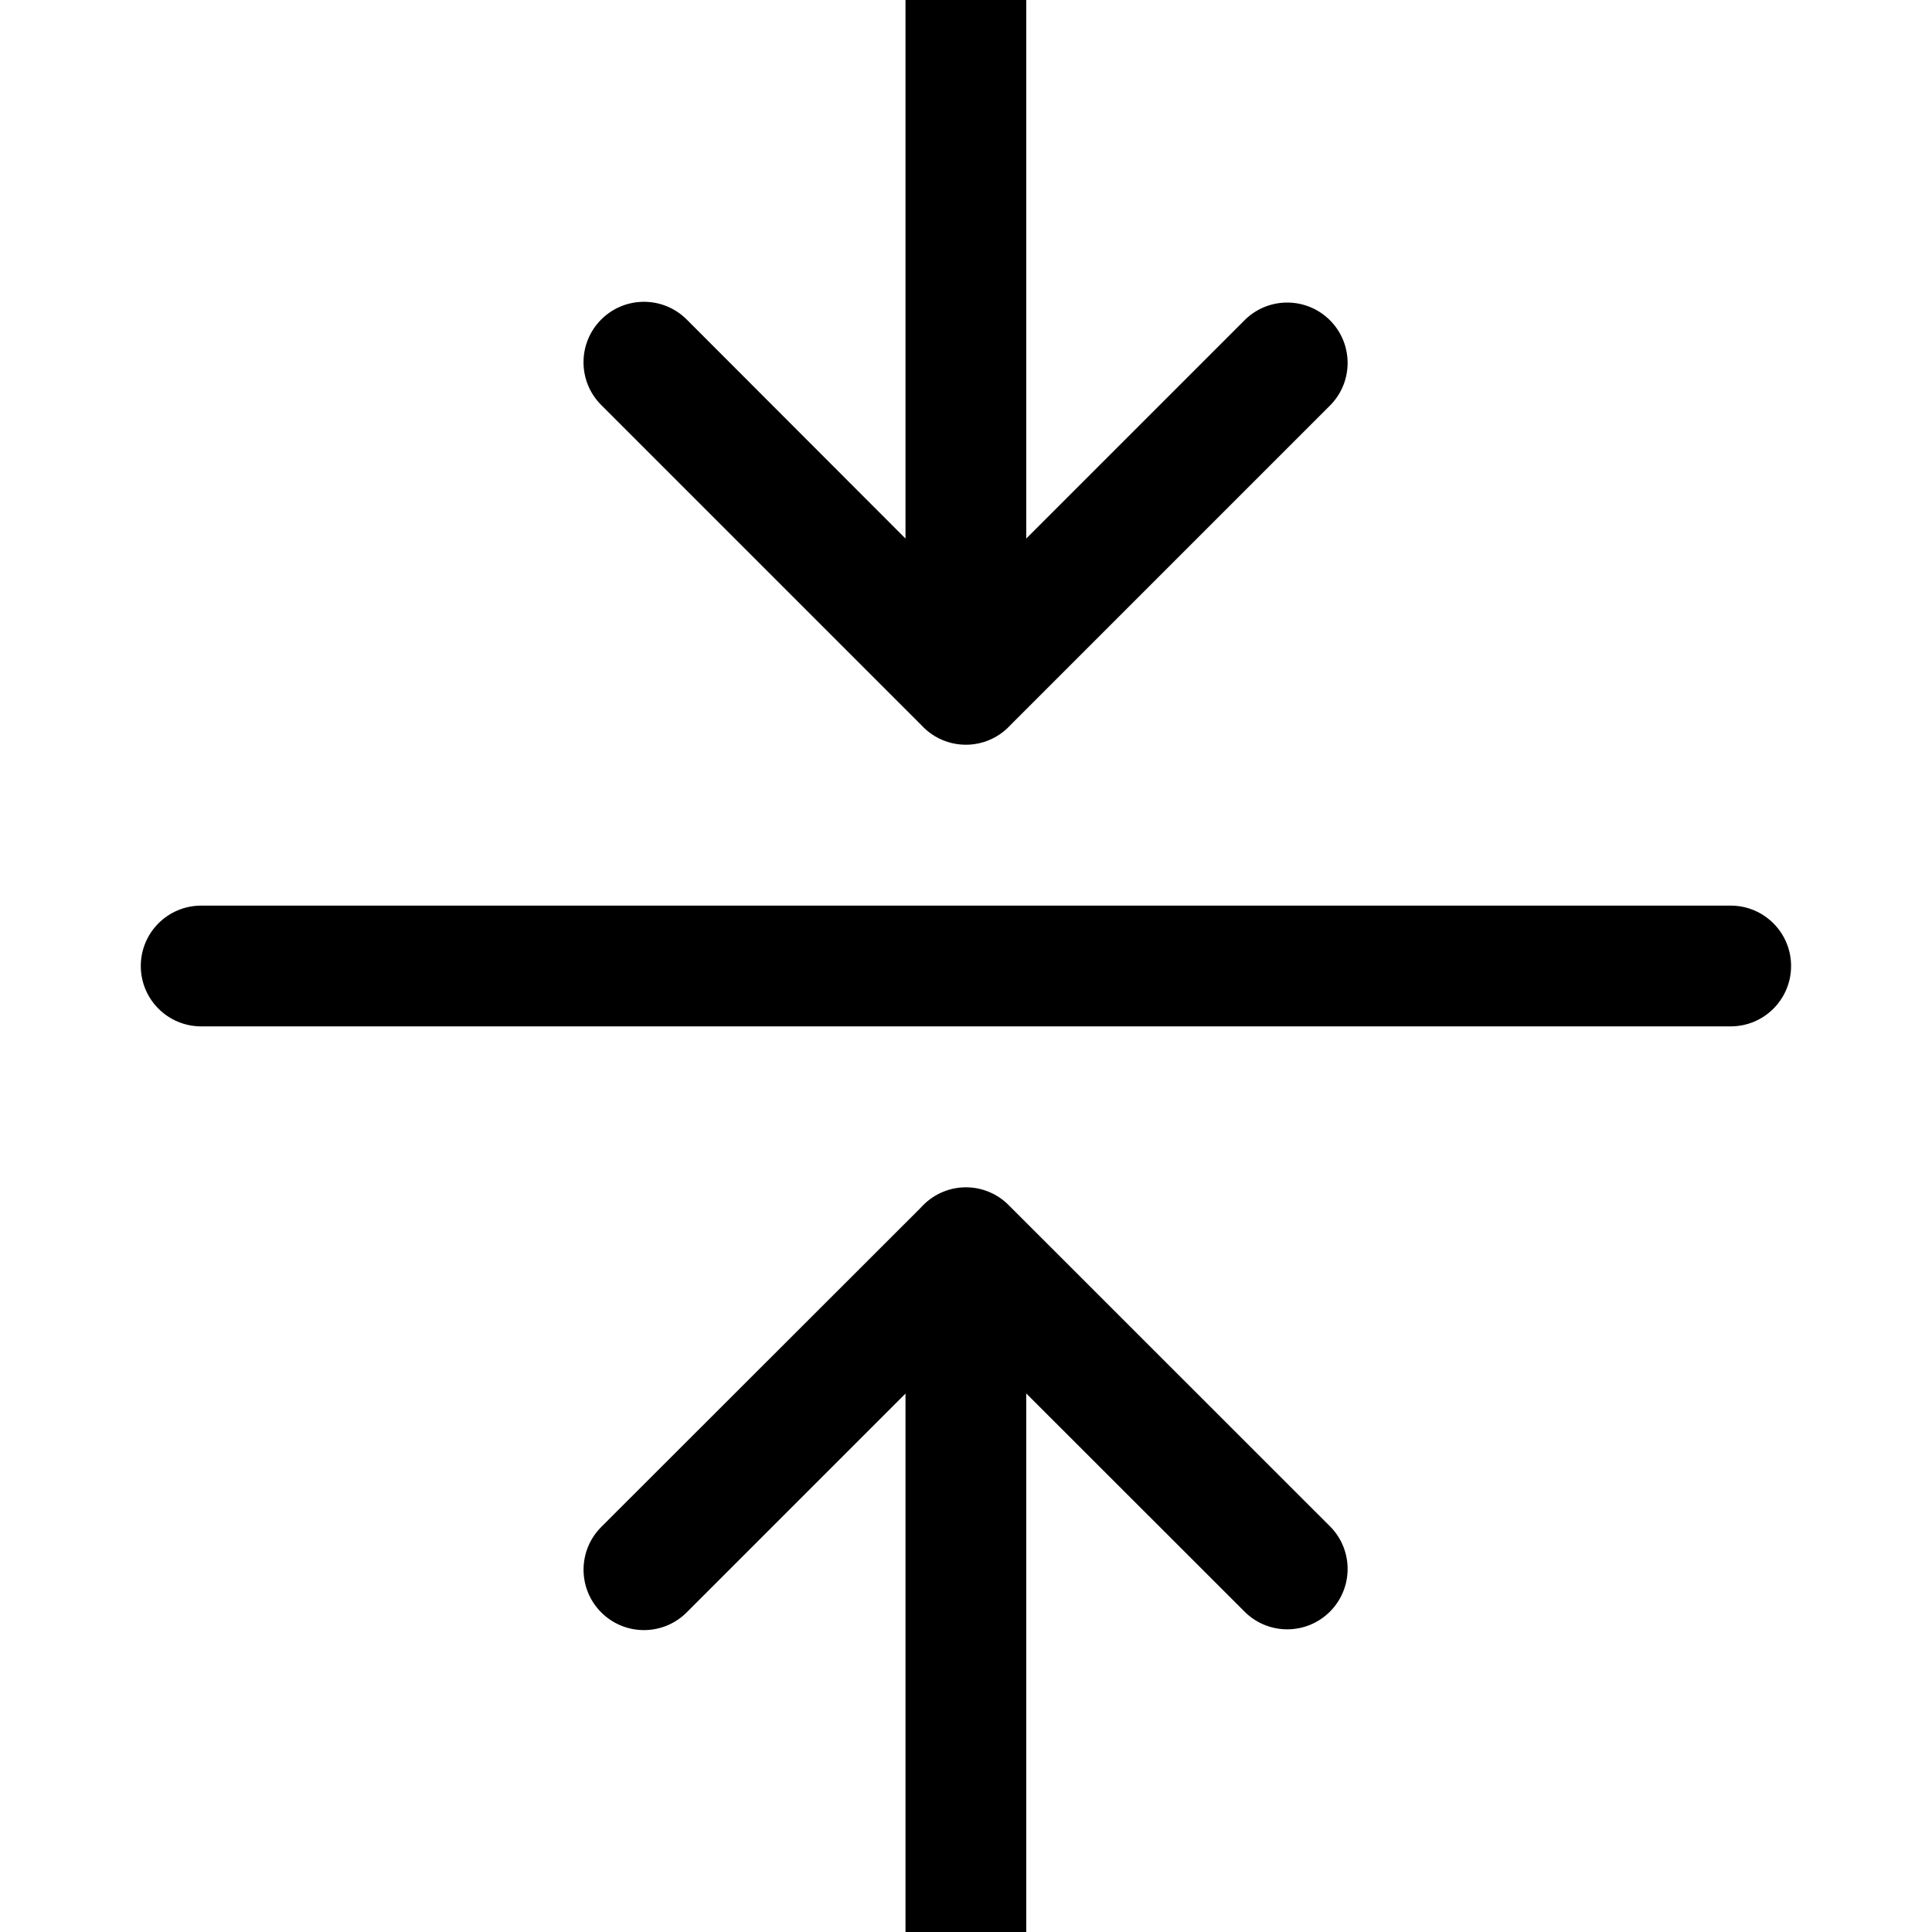
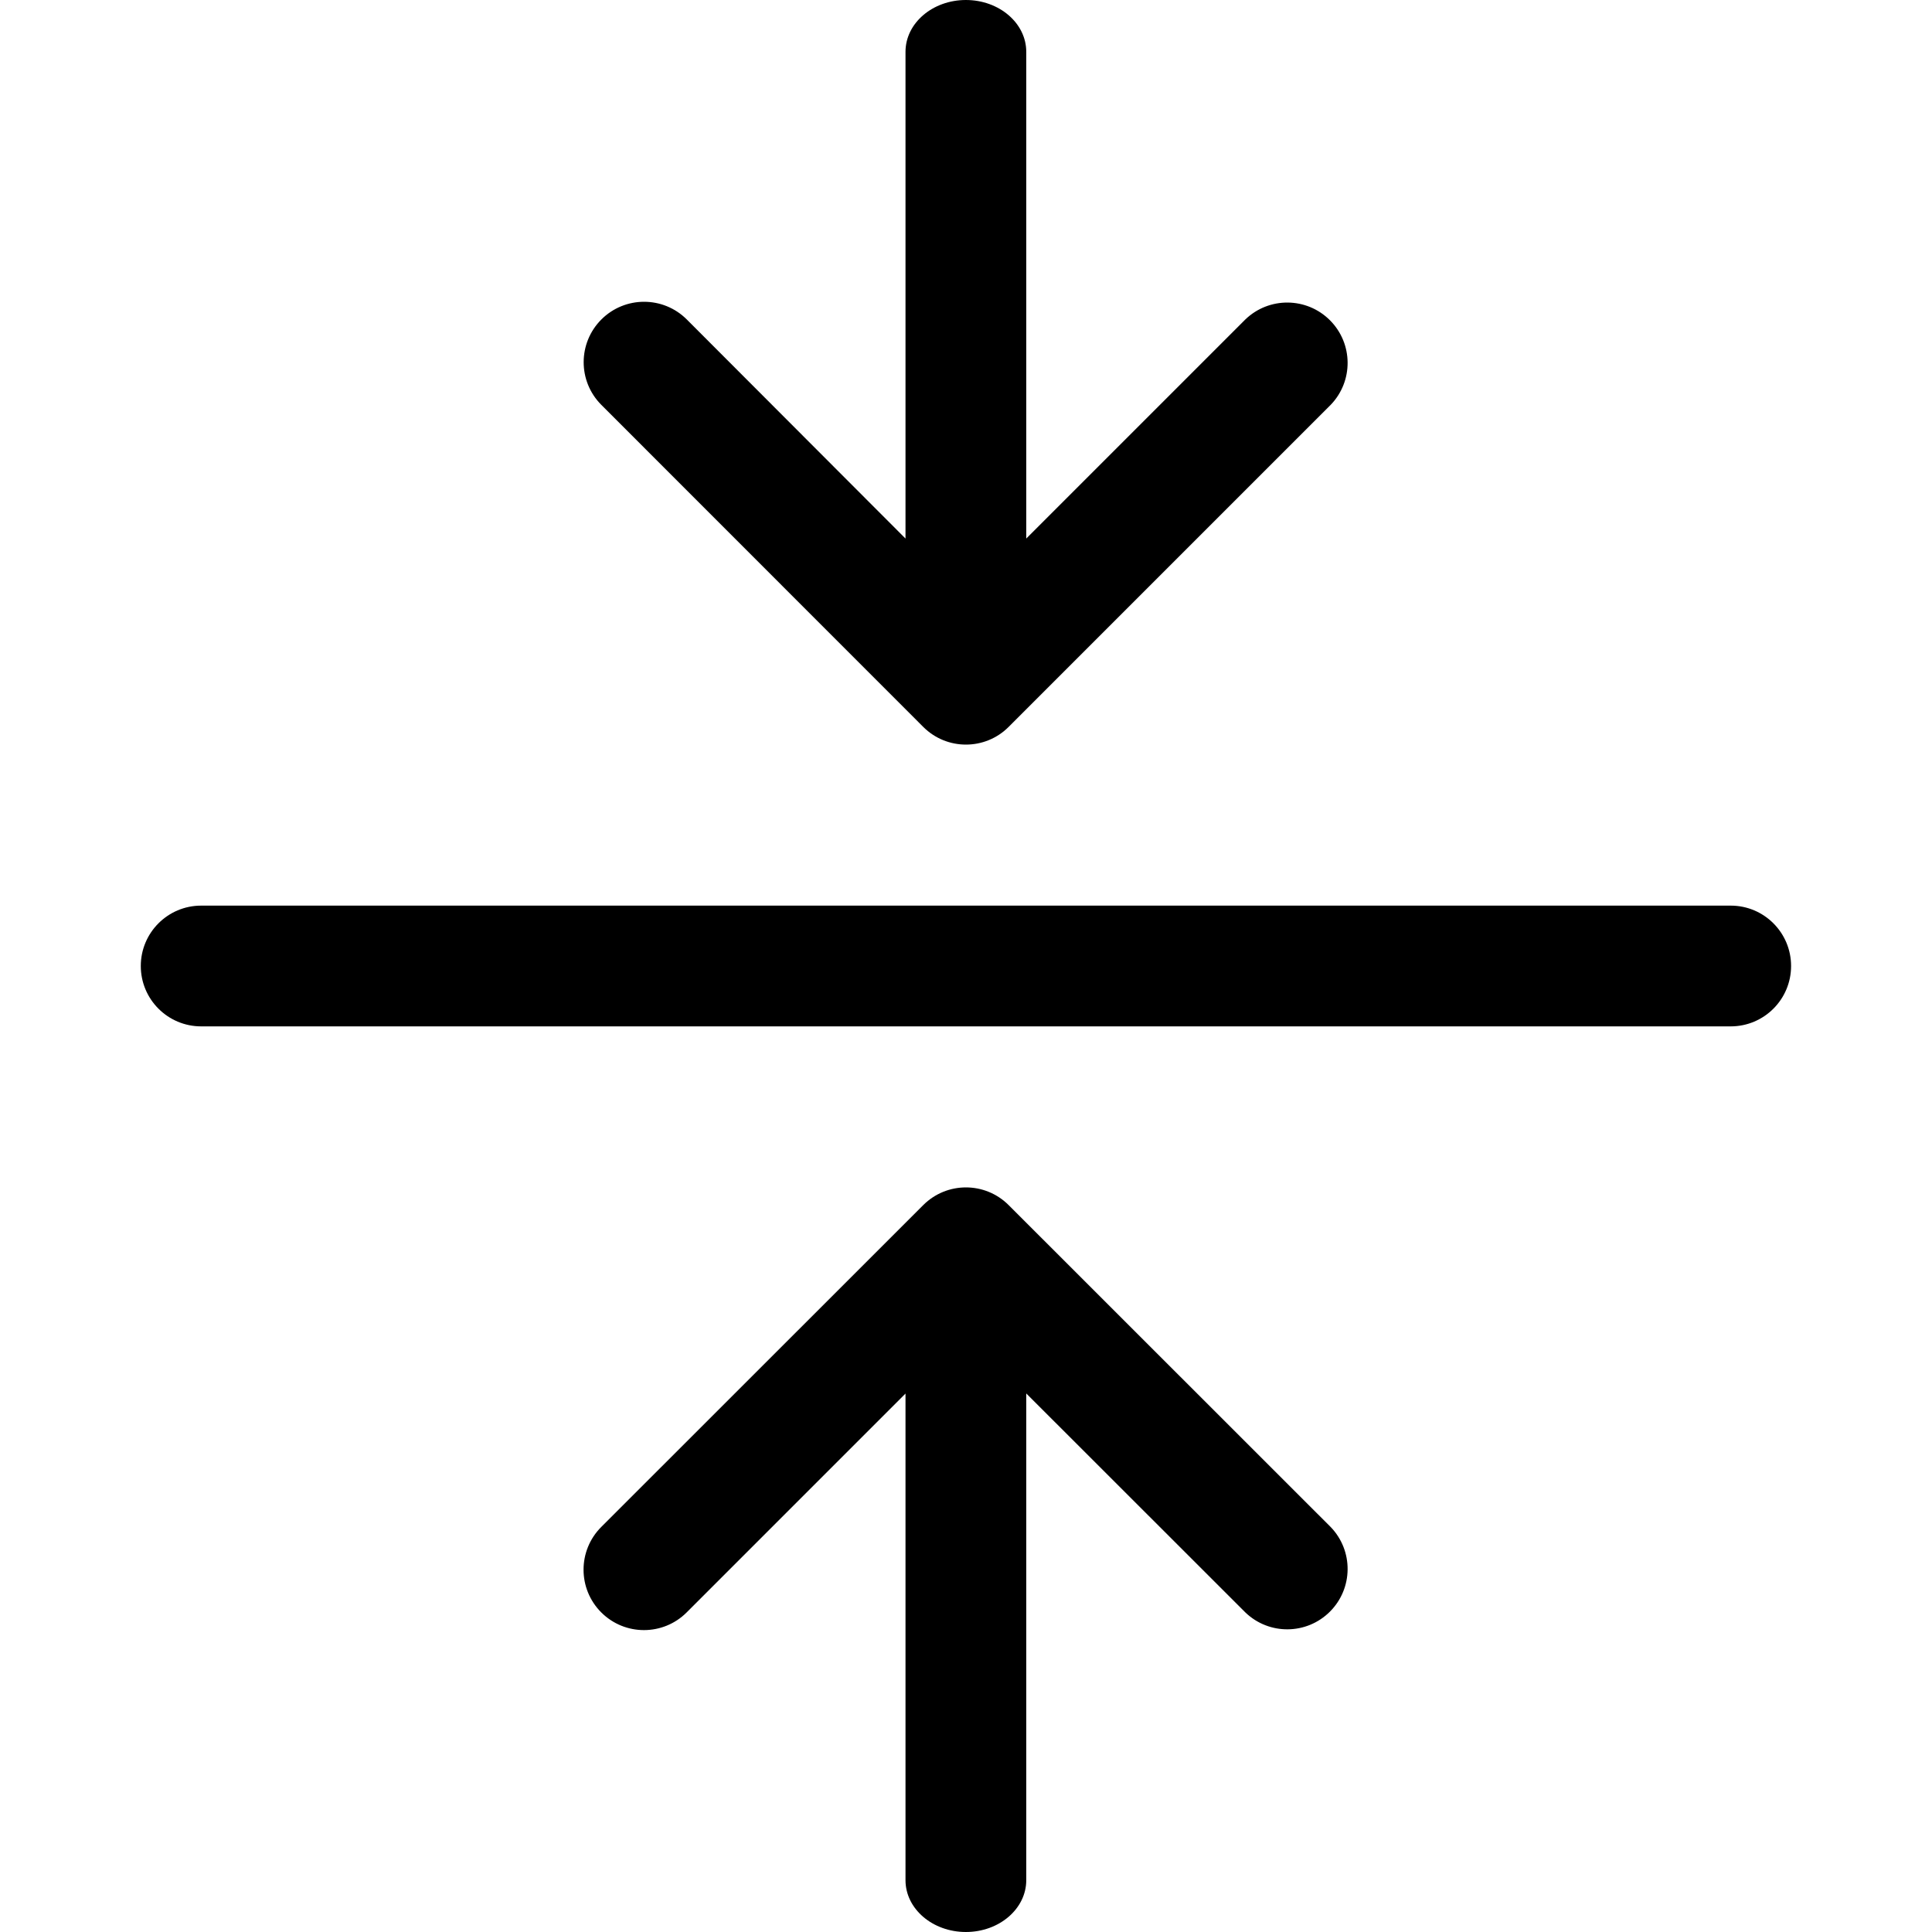
<svg xmlns="http://www.w3.org/2000/svg" viewBox="0 0 16 16">
-   <path d="M1.666 8.5a.5.5 0 010-1h12.667a.5.5 0 110 1H1.666zm6.833-4.04v1.207a.5.5 0 01-.87.337l-2.65-2.65a.5.5 0 11.708-.708L7.499 4.46V-.333a.5.5 0 011 0V4.46l1.814-1.814a.5.5 0 01.707.707L8.353 6.02a.498.498 0 01-.217.127L8.5 4.46zm-1 7.081v-1.208c0-.13.05-.249.132-.338l.015-.015a.498.498 0 01.707 0l2.667 2.666a.5.5 0 01-.707.707L8.499 11.54v4.793a.5.5 0 11-1 0v-4.792l-1.812 1.812a.5.5 0 11-.708-.707l2.652-2.65-.132 1.545z" fill-rule="nonzero" />
+   <path d="M1.666 8.5a.5.5 0 010-1h12.667a.5.5 0 110 1H1.666zm6.833-4.04l1.814-1.814a.5.5 0 01.707.707L8.353 6.02a.5.5 0 01-.707 0L4.98 3.353a.5.5 0 11.708-.707L7.499 4.46V.429c0-.237.224-.429.5-.429s.5.192.5.429V4.46zm-1 7.081l-1.812 1.812a.5.5 0 11-.708-.707L7.646 9.98a.5.5 0 01.707 0l2.667 2.666a.5.5 0 01-.707.707L8.499 11.54v4.031c0 .237-.224.429-.5.429s-.5-.192-.5-.429v-4.03z" fill-rule="nonzero" />
</svg>
